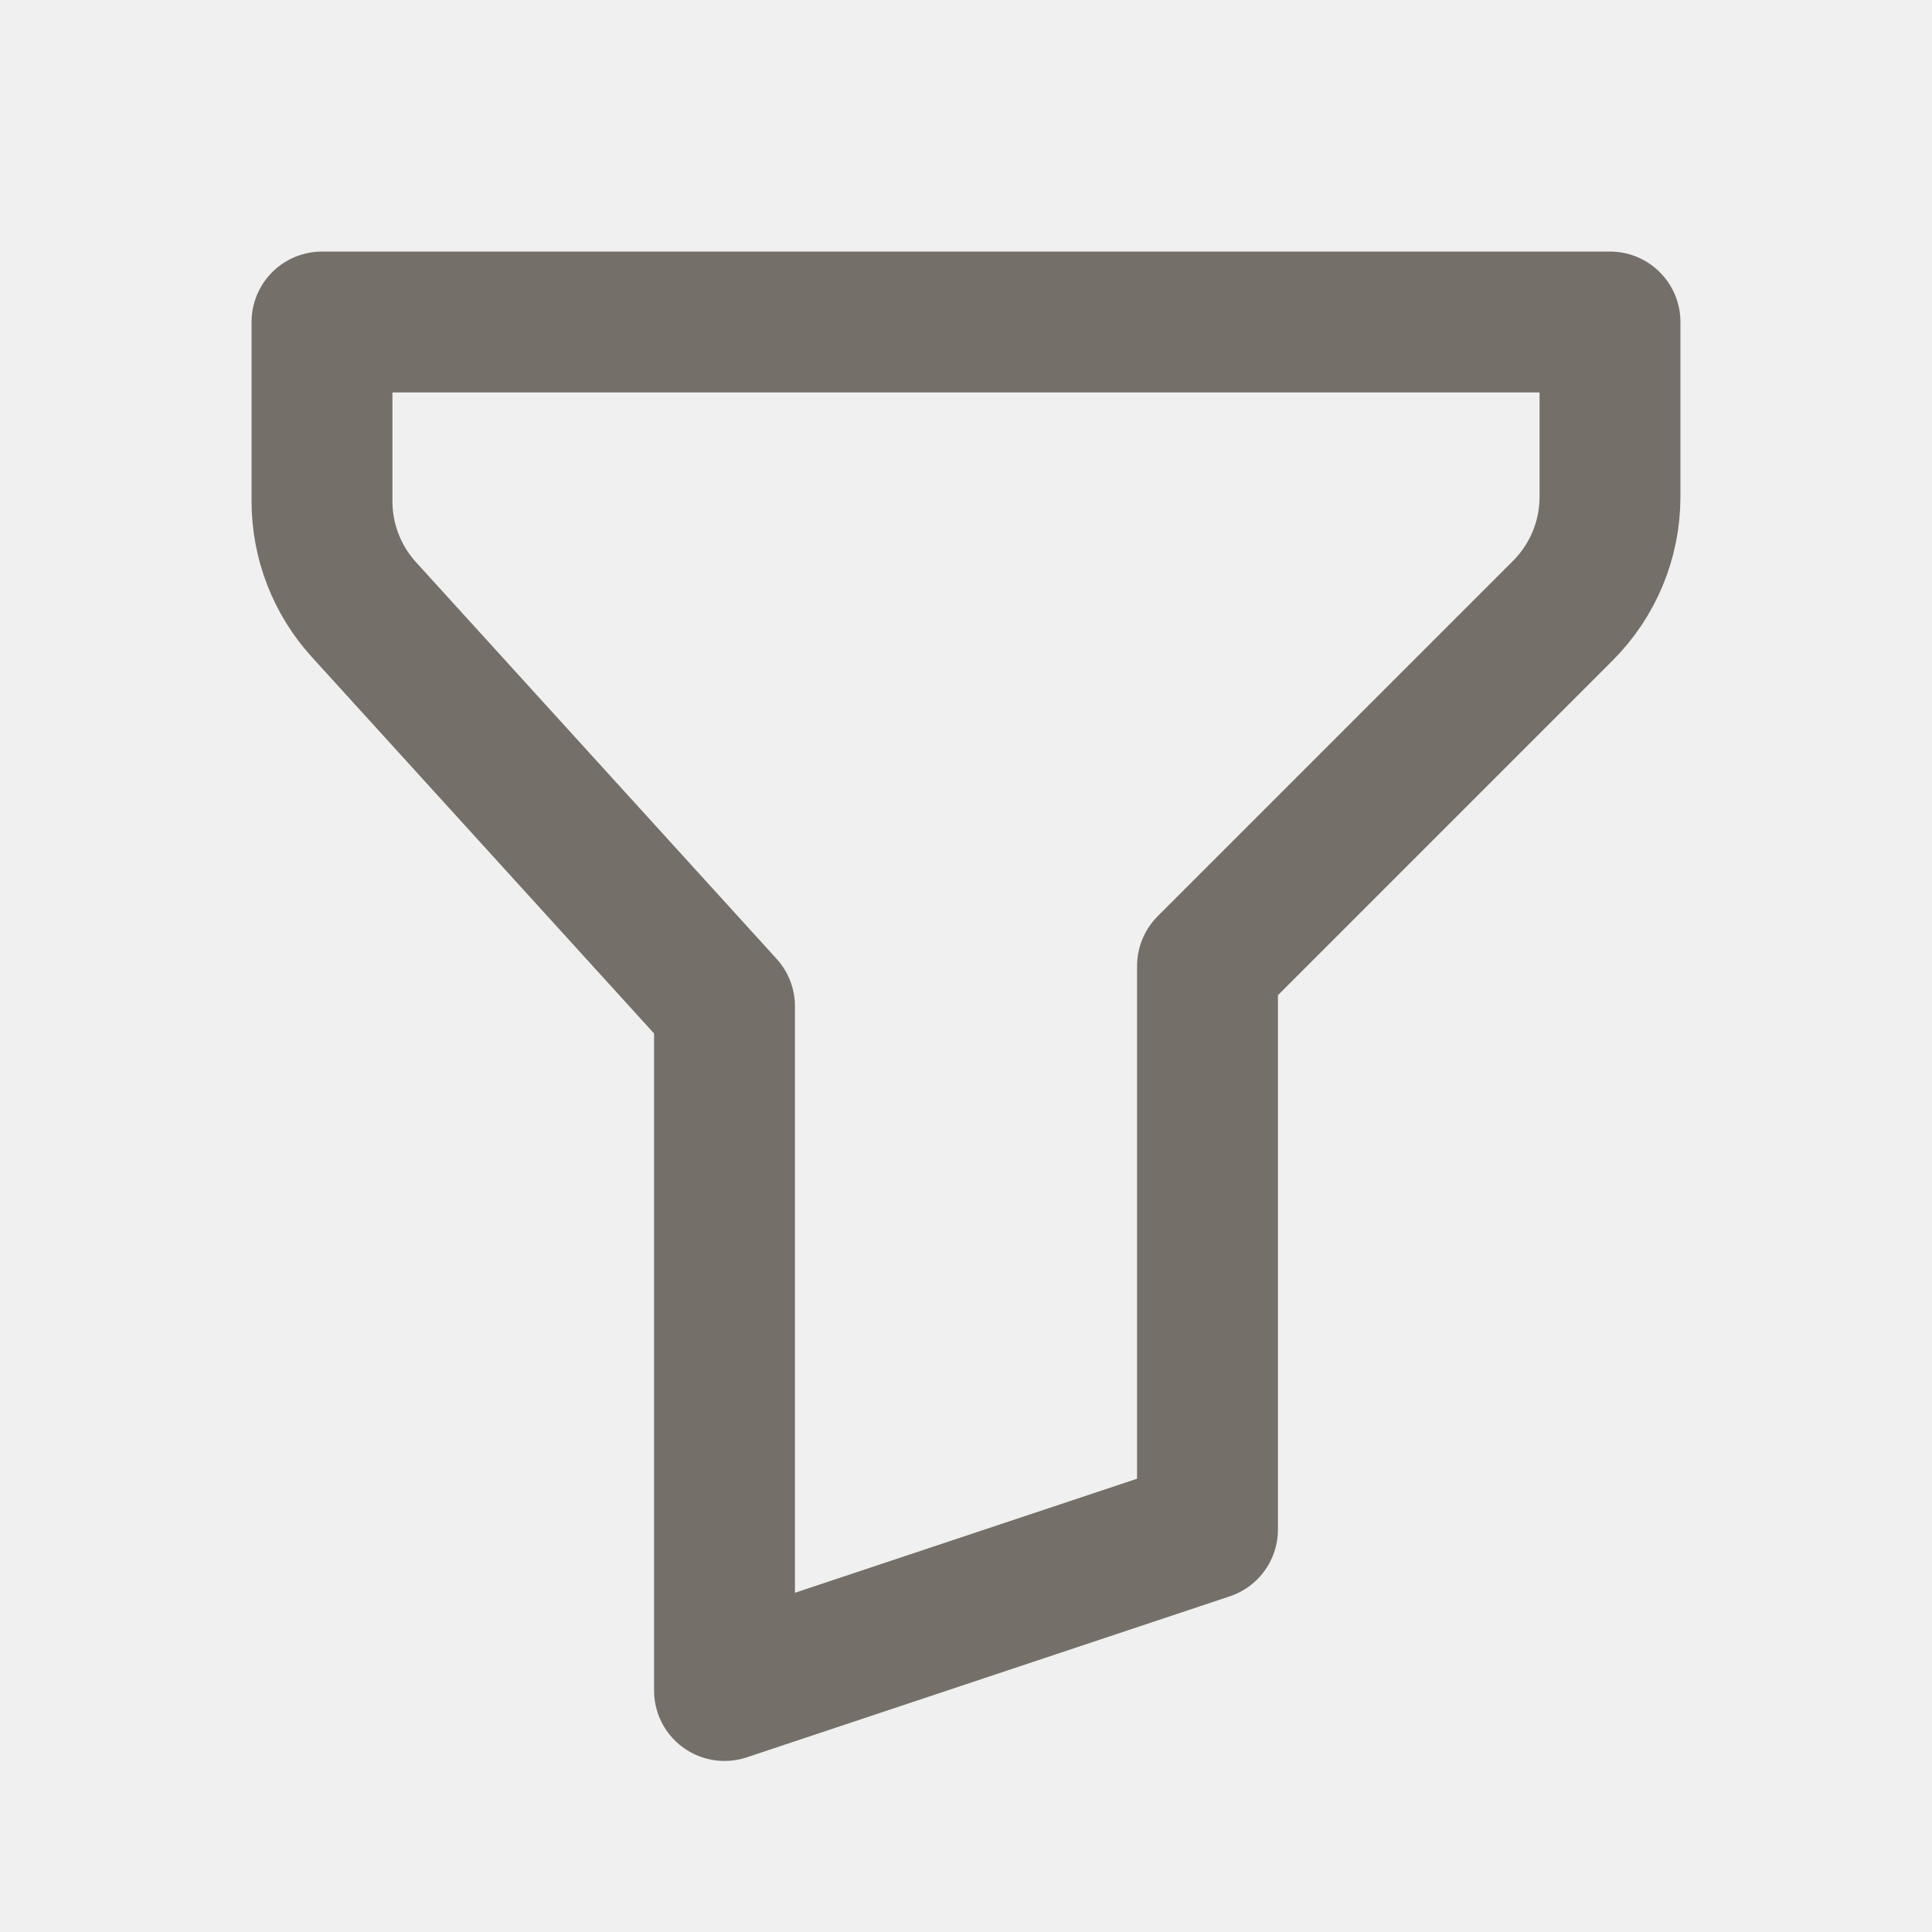
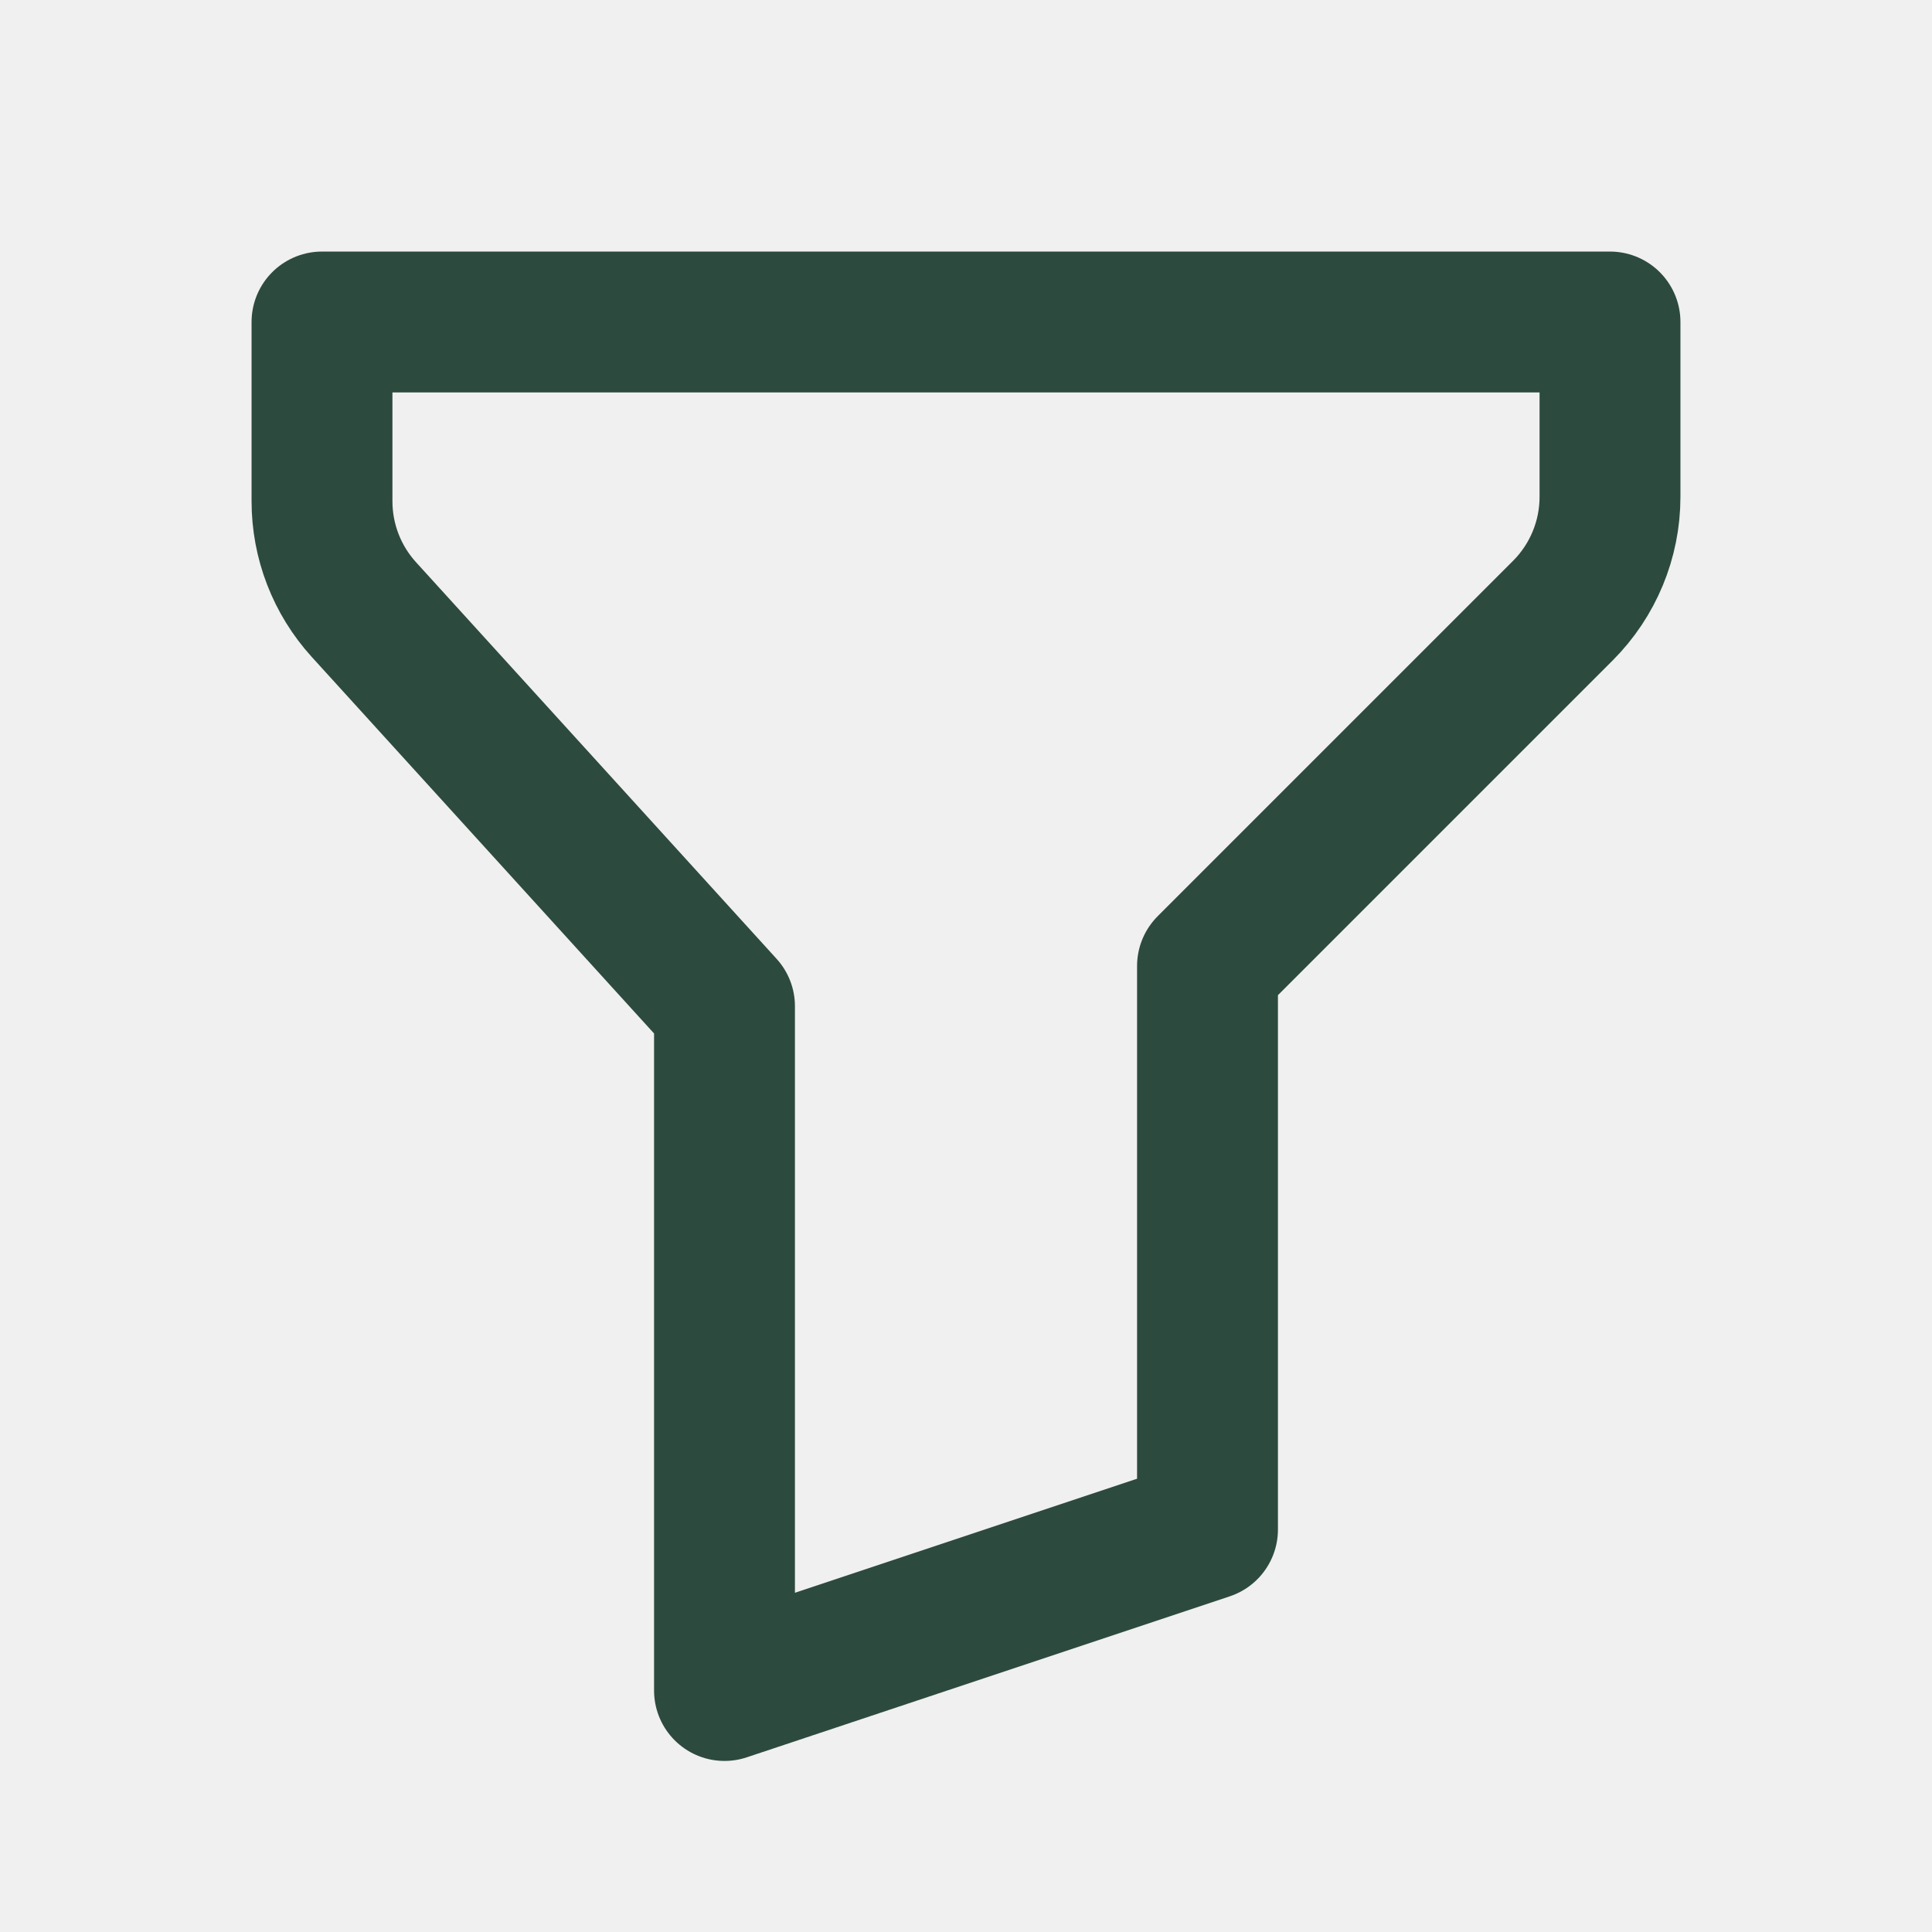
<svg xmlns="http://www.w3.org/2000/svg" width="48" height="48" viewBox="0 0 48 48" fill="none">
  <g clip-path="url(#clip0_271_220)">
-     <path fill="none" d="M40 8H8V12.454C8 13.449 8.371 14.408 9.04 15.144L18 25V42L30 38V24L38.828 15.172C39.578 14.422 40 13.405 40 12.344V8Z" stroke="#756F69" stroke-width="3.5" stroke-linecap="round" stroke-linejoin="round" />
+     <path fill="none" d="M40 8H8V12.454C8 13.449 8.371 14.408 9.04 15.144L18 25V42L30 38V24L38.828 15.172C39.578 14.422 40 13.405 40 12.344V8Z" stroke="#2D4A3E" stroke-width="3.5" stroke-linecap="round" stroke-linejoin="round" />
  </g>
  <defs>
    <clipPath id="clip0_271_220">
      <rect width="48" height="48" fill="white" />
    </clipPath>
  </defs>
</svg>
